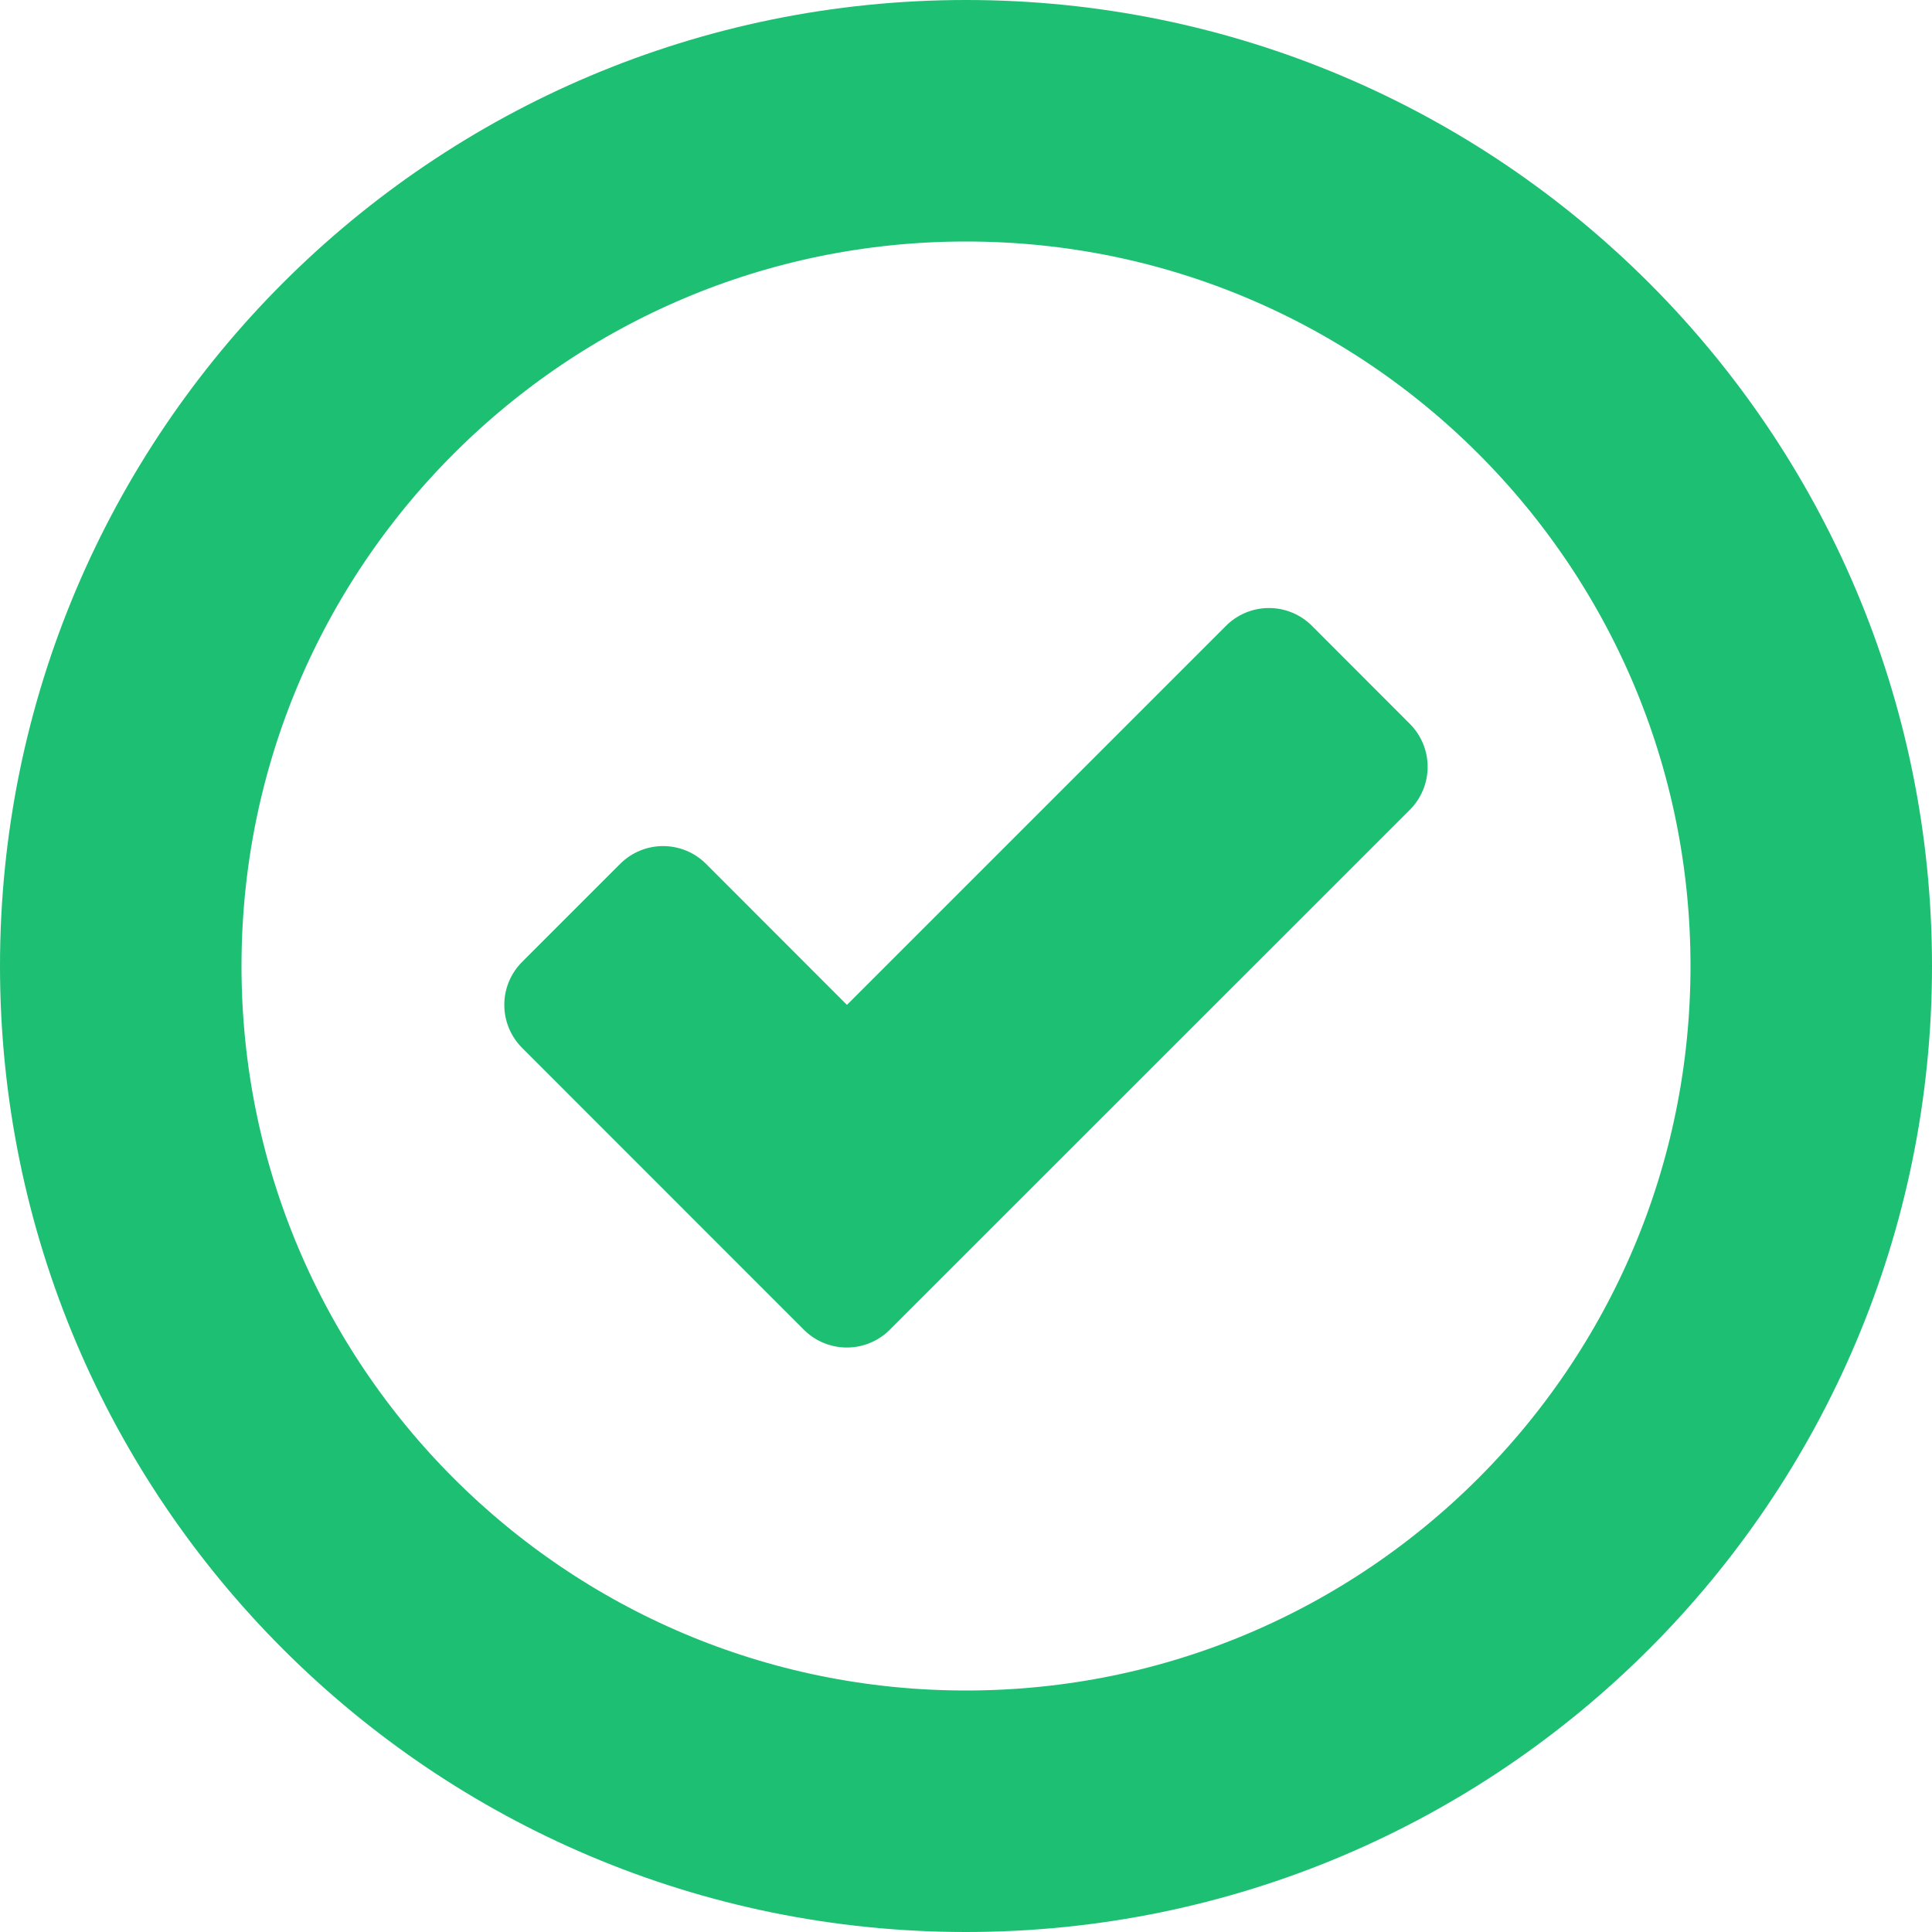
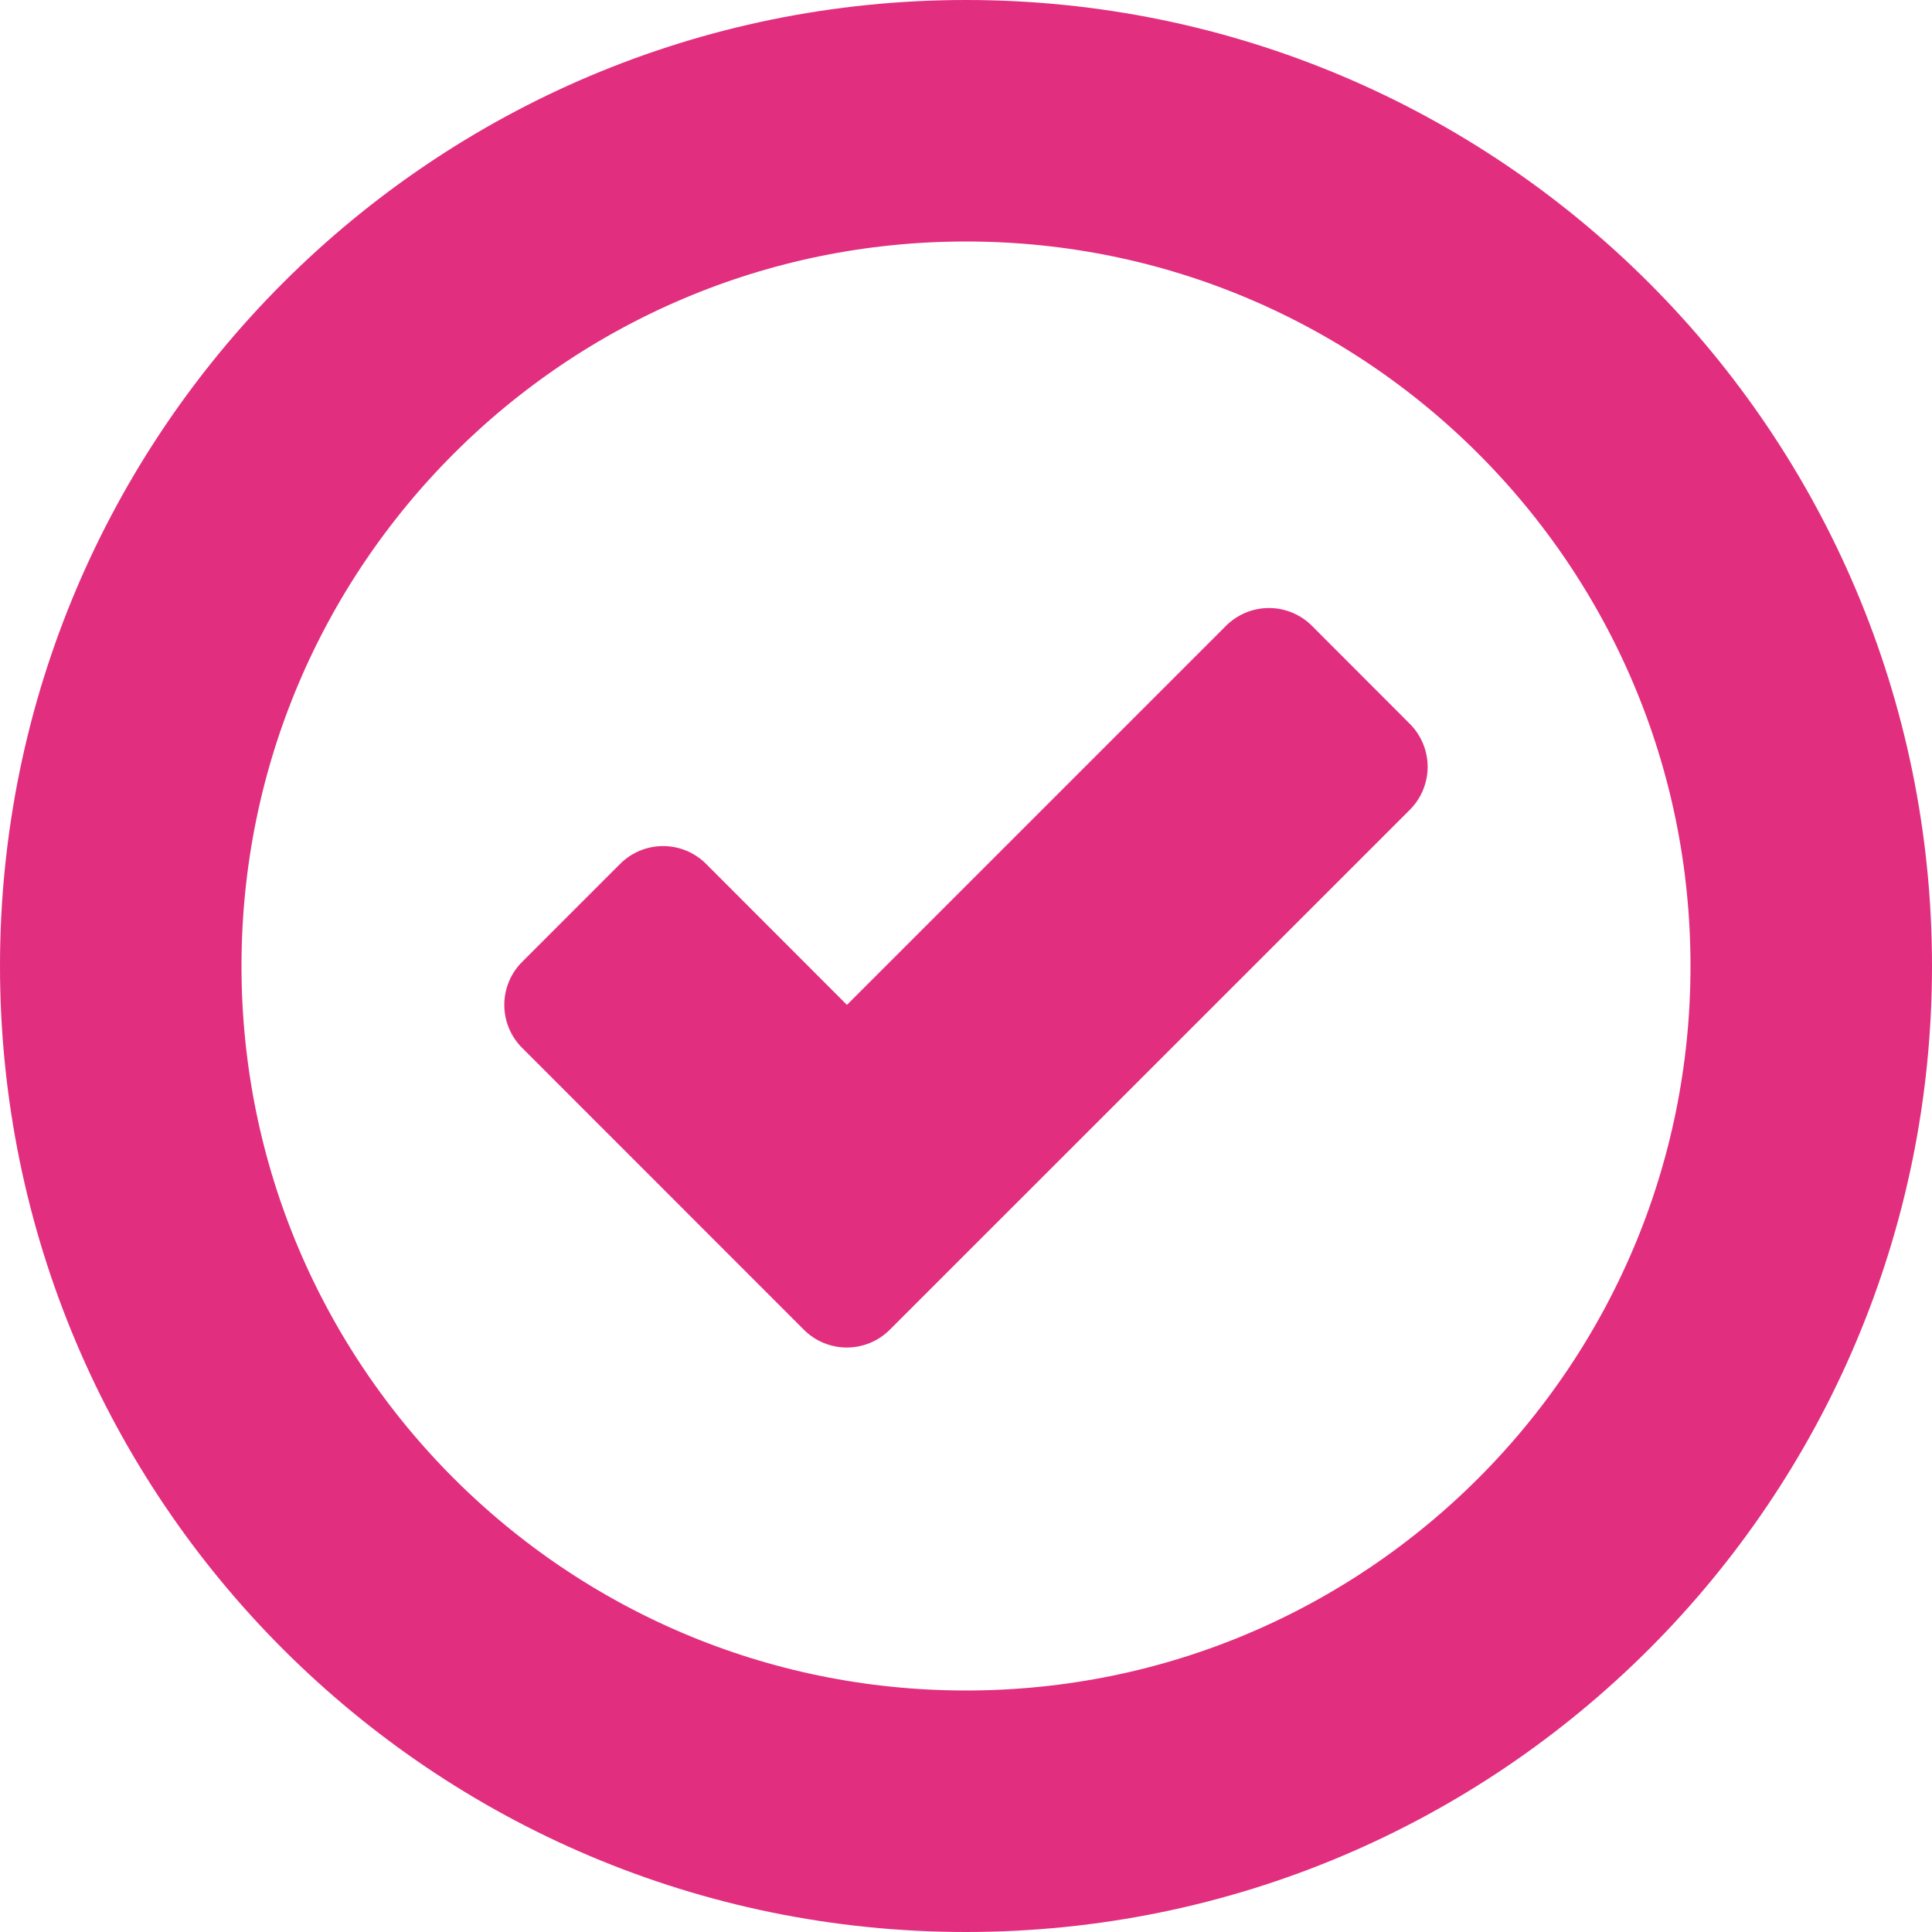
<svg xmlns="http://www.w3.org/2000/svg" width="16" height="16" viewBox="0 0 16 16">
  <g fill="none">
-     <circle stroke="#1DBF73" stroke-width="2" cx="8" cy="8" r="7" />
-     <path d="M11.675 6.707L7.37 11.011a.503.503 0 01-.714 0L4.325 8.679a.503.503 0 010-.714l.81-.81a.503.503 0 01.713 0l1.166 1.167 3.138-3.138a.503.503 0 01.714 0l.809.81a.503.503 0 010 .713z" fill="#1DBF73" />
+     <circle stroke="rgb(226,46,126)" stroke-width="2" cx="8" cy="8" r="7" />
+     <path d="M11.675 6.707L7.37 11.011a.503.503 0 01-.714 0L4.325 8.679a.503.503 0 010-.714l.81-.81a.503.503 0 01.713 0l1.166 1.167 3.138-3.138a.503.503 0 01.714 0l.809.81a.503.503 0 010 .713z" fill="rgb(226,46,126)" />
  </g>
</svg>
